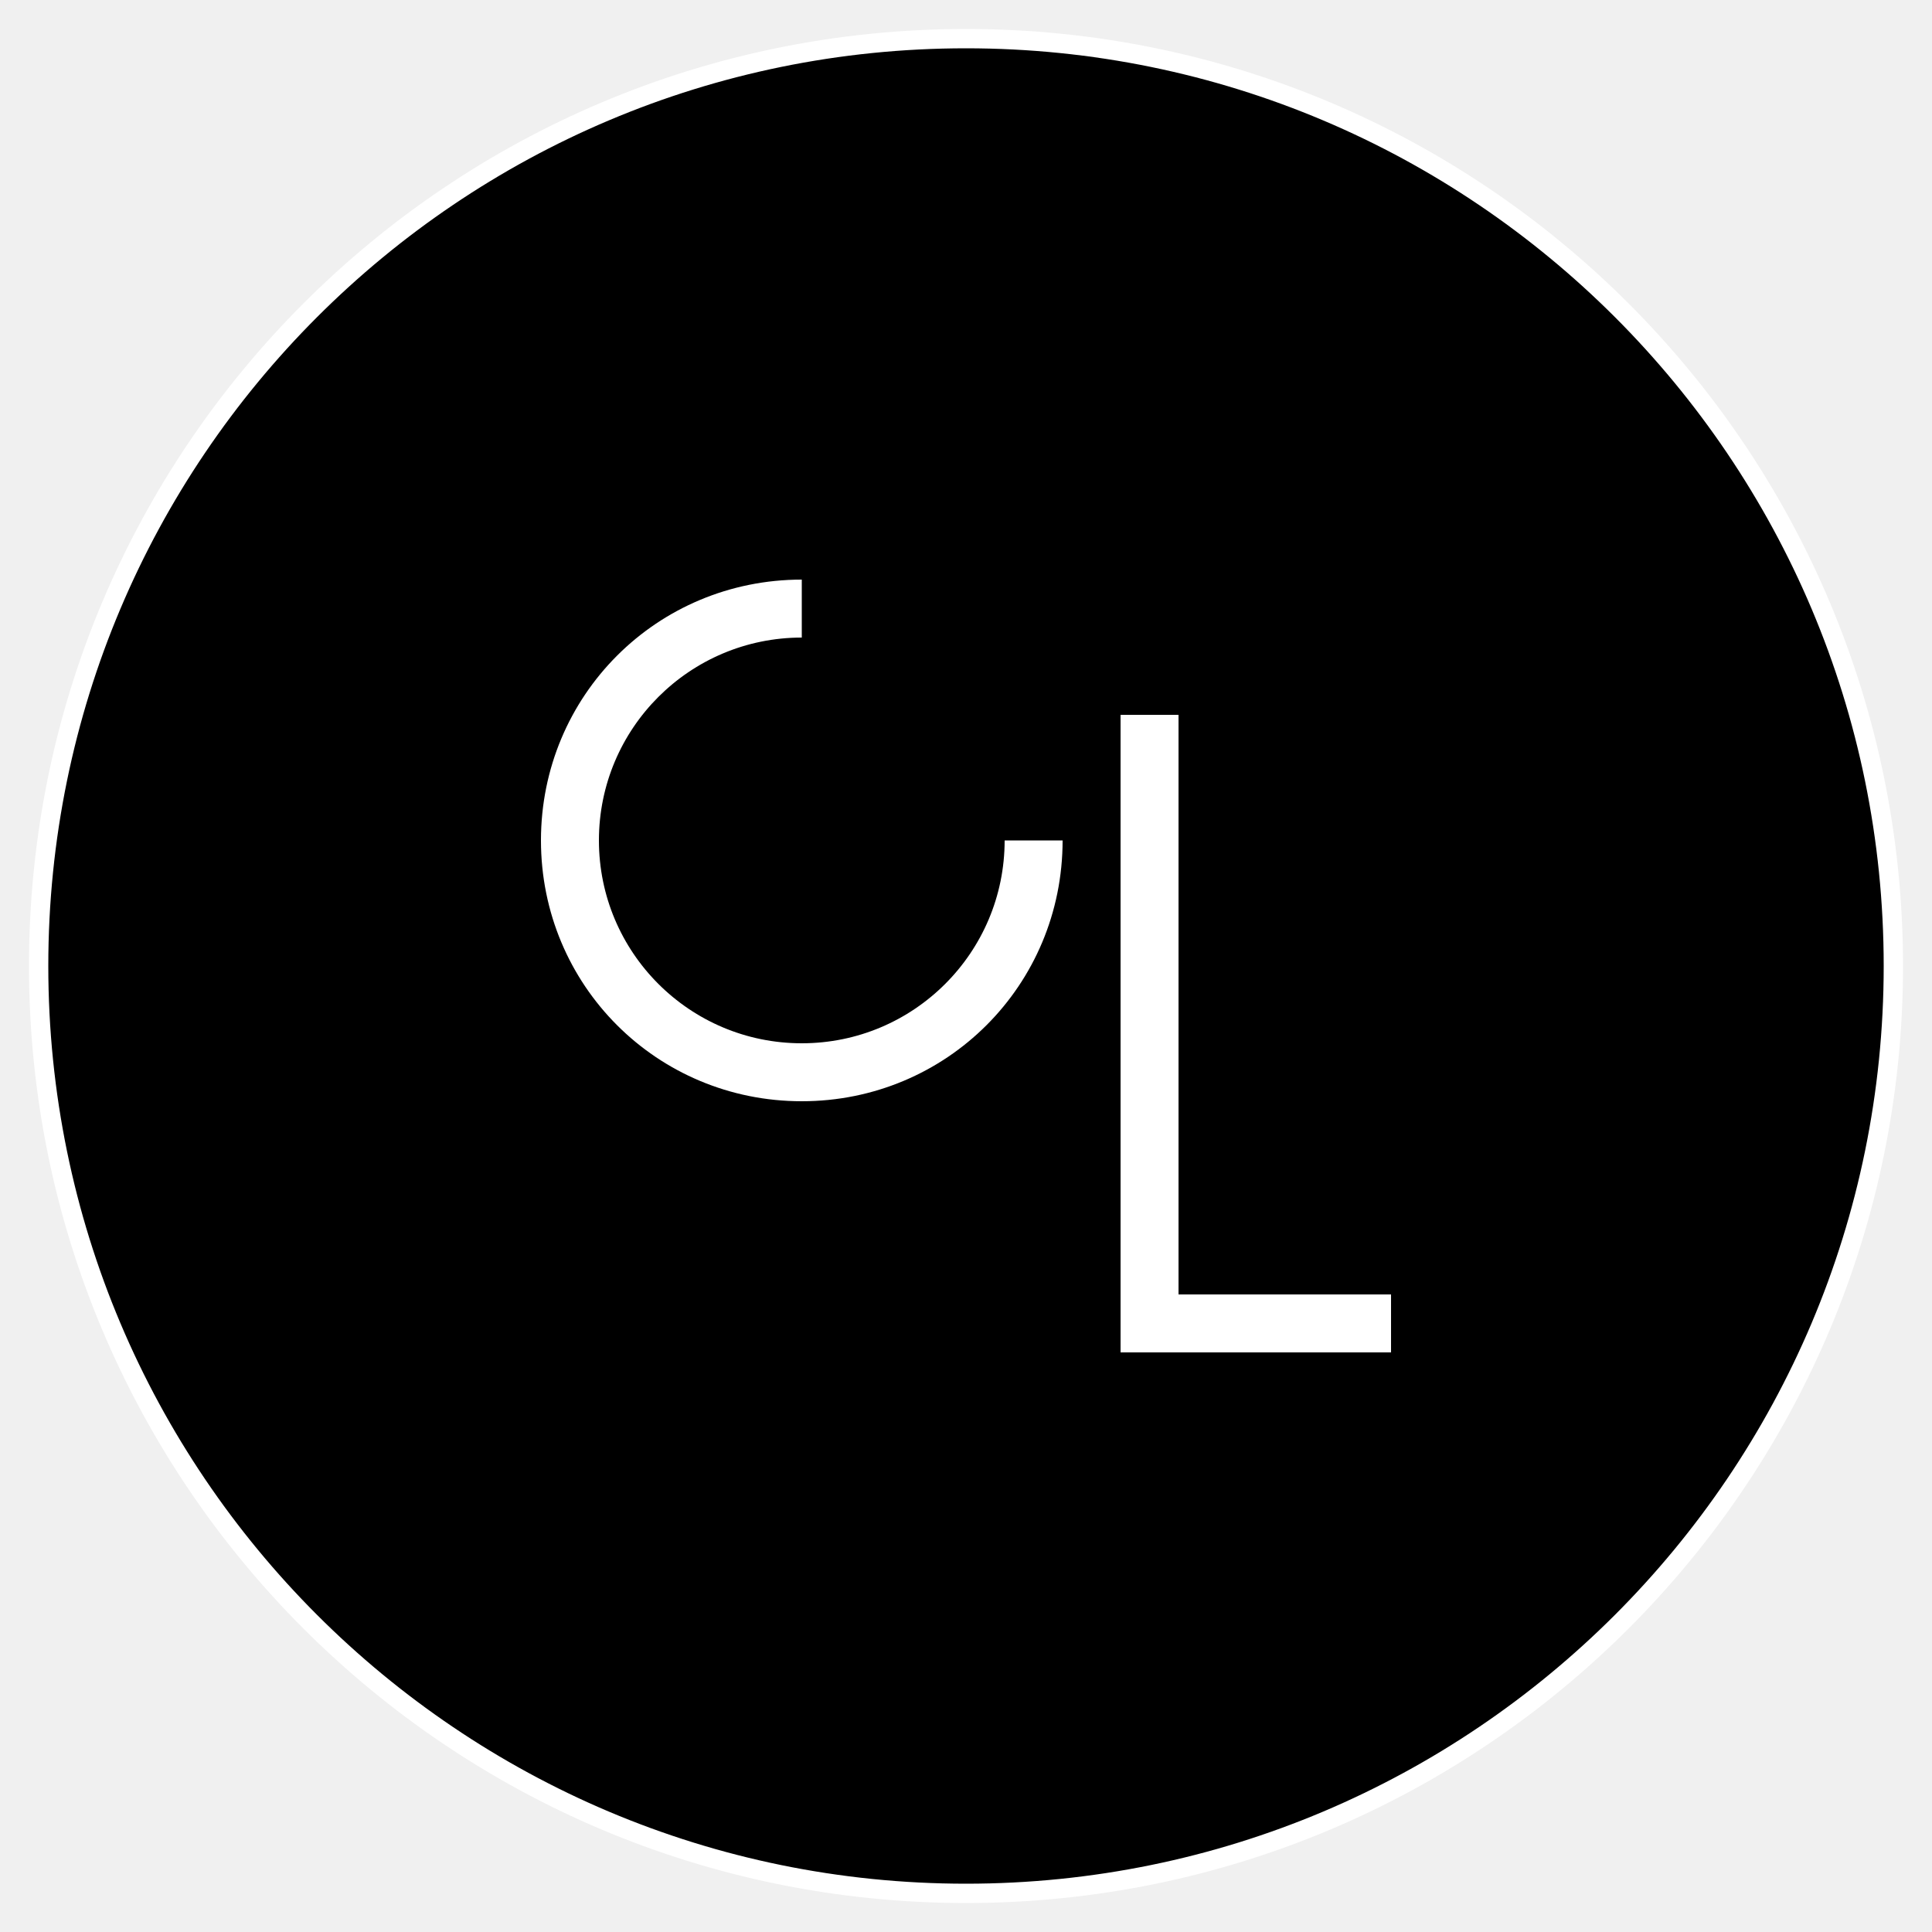
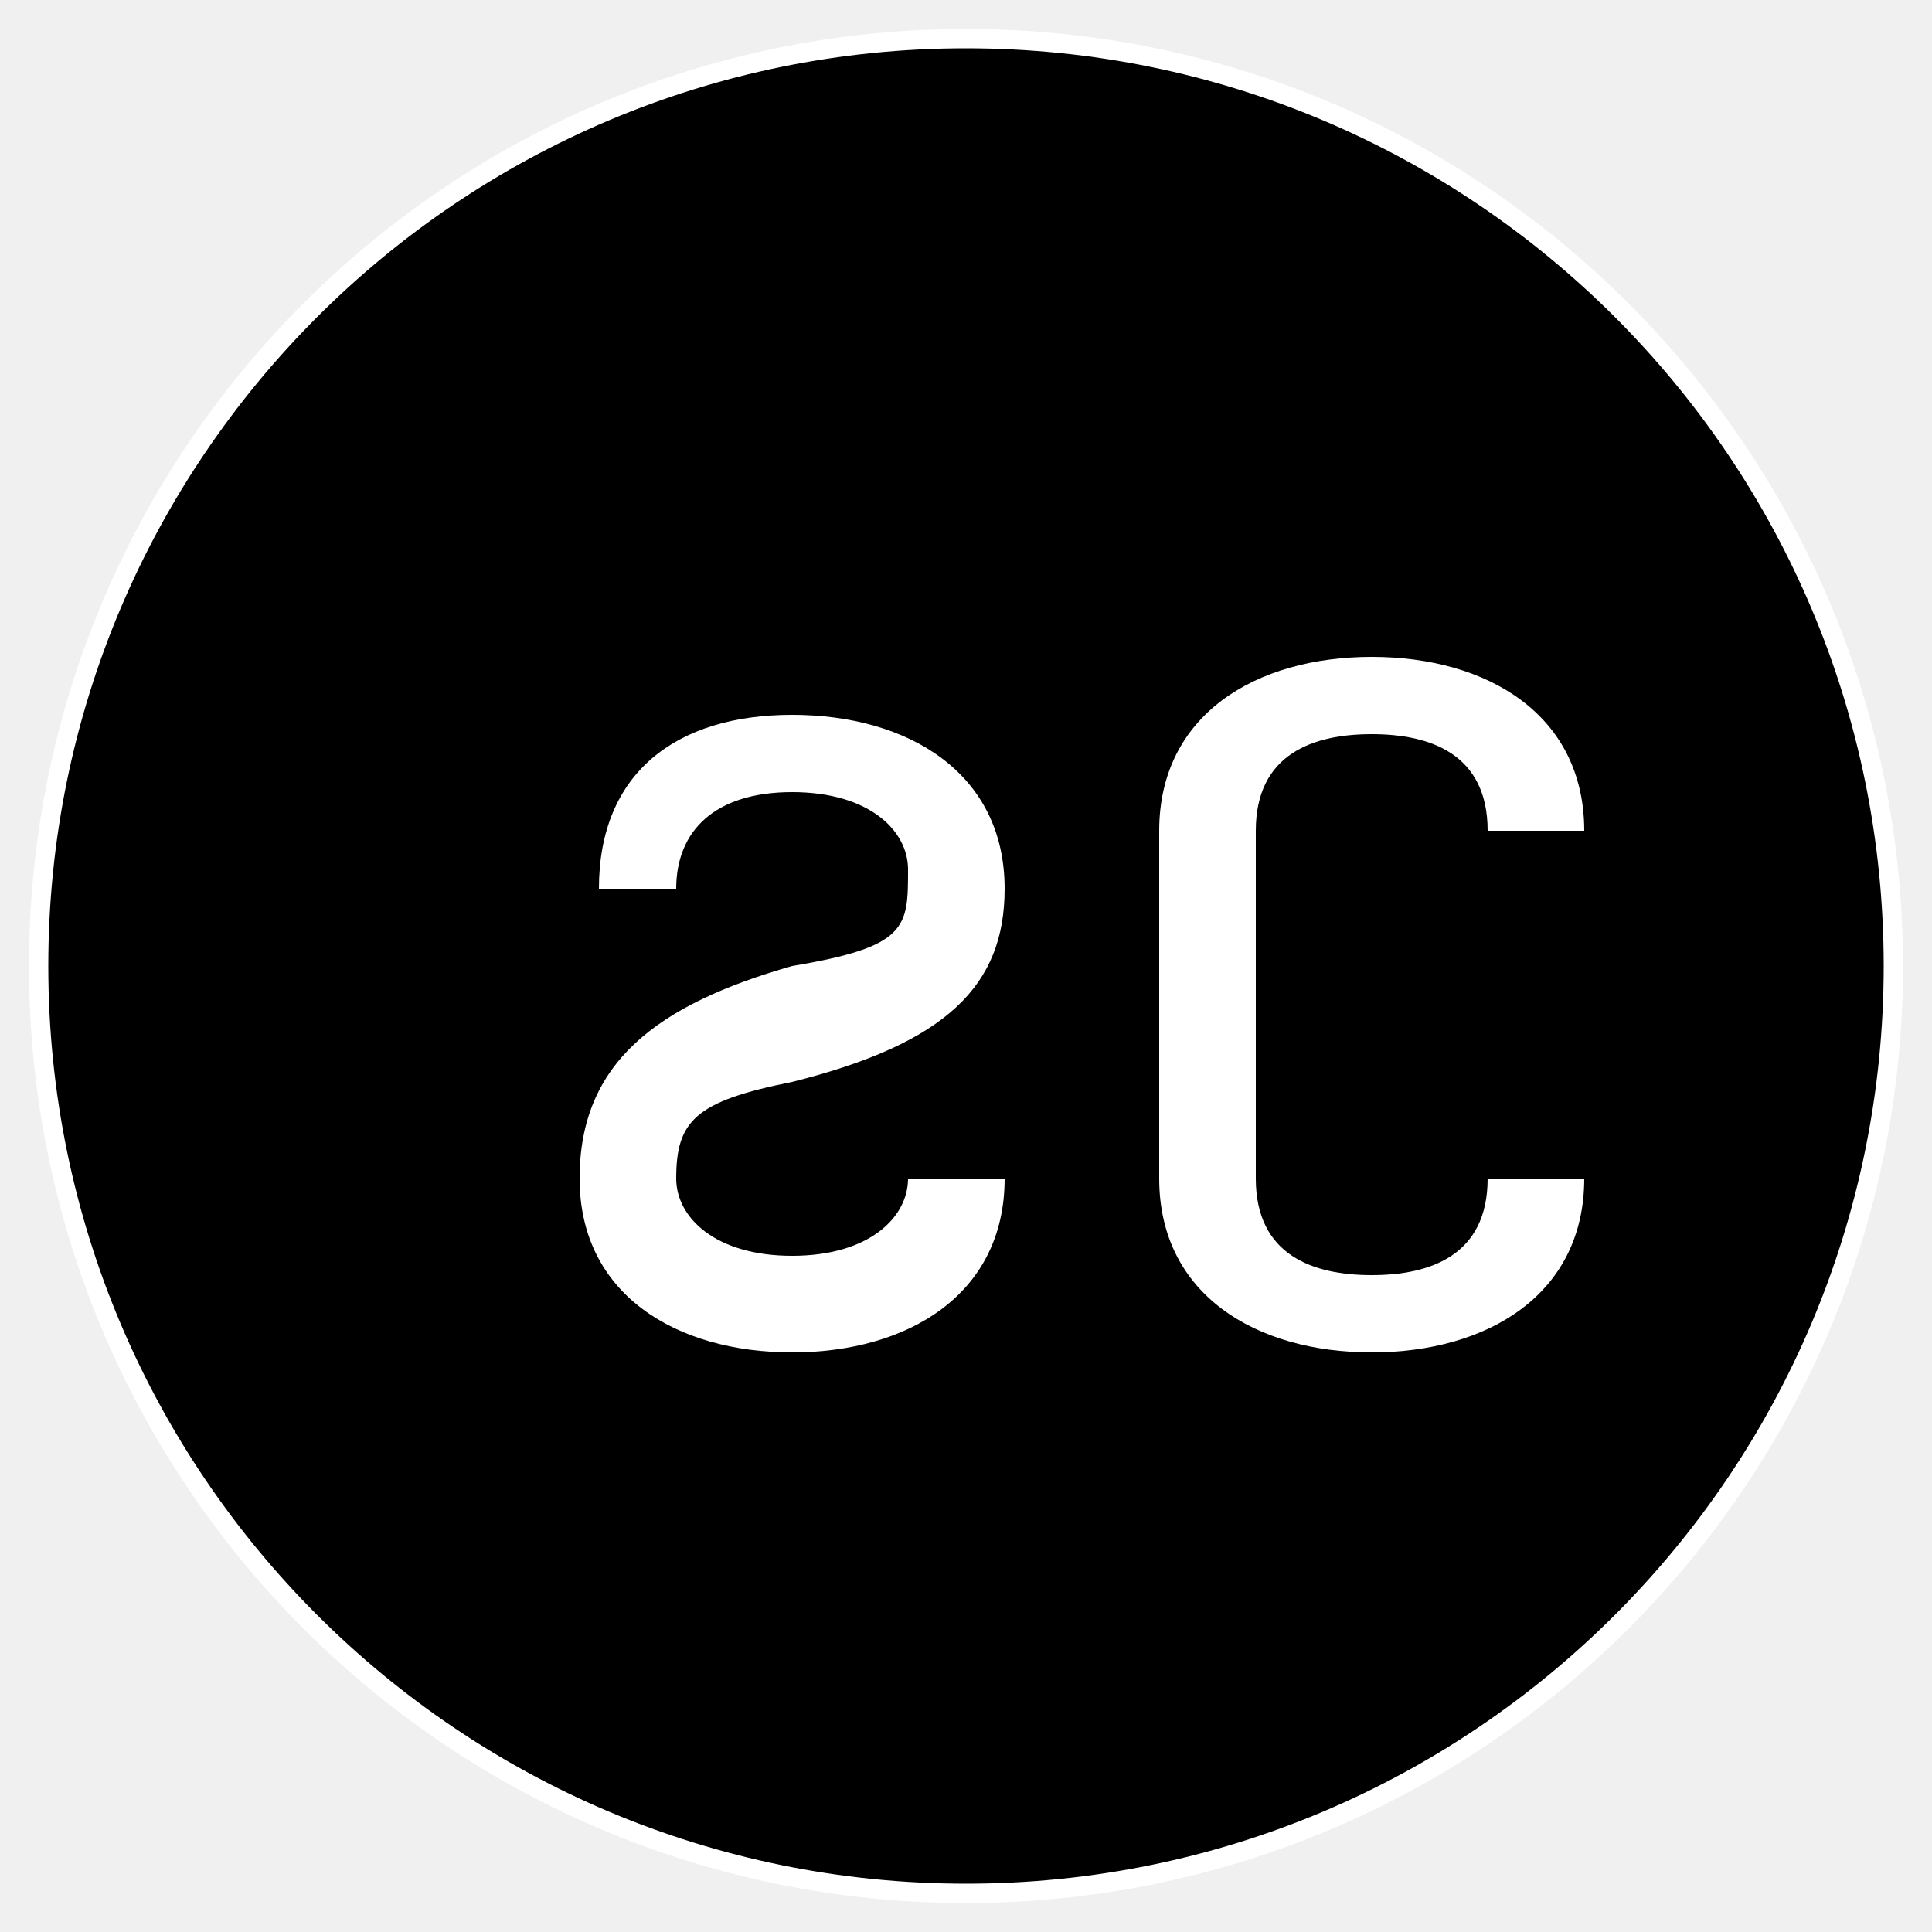
<svg xmlns="http://www.w3.org/2000/svg" viewBox="0 0 100 100">
  <circle cx="50" cy="50" r="48" fill="black" stroke="white" strokeWidth="4" />
  <g transform="translate(28, 30)">
-     <path d="M13.5,0C6.0,0,0,6.0,0,13.5C0,21.0,6.0,27,13.5,27C21.0,27,27,21.0,27,13.5L24,13.5C24,19.3,19.3,24,13.5,24C7.7,24,3,19.3,3,13.5C3,7.7,7.7,3,13.5,3L13.5,0Z" fill="white" />
-     <path d="M30,7 L30,40 L44,40 L44,37 L33,37 L33,7 Z" fill="white" />
+     <path d="M3,16 C3,10 7,7 13,7 C19,7 24,10 24,16 C24,21 21,24 13,26 C8,27 7,28 7,31 C7,33 9,35 13,35 C17,35 19,33 19,31 L24,31 C24,37 19,40 13,40 C7,40 2,37 2,31 C2,25 6,22 13,20 C19,19 19,18 19,15 C19,13 17,11 13,11 C9,11 7,13 7,16 L3,16 Z" fill="white" />
+     <path d="M32,13 C32,7 37,4 43,4 C49,4 54,7 54,13 L49,13 C49,9 46,8 43,8 C40,8 37,9 37,13 L37,31 C37,35 40,36 43,36 C46,36 49,35 49,31 L54,31 C54,37 49,40 43,40 C37,40 32,37 32,31 L32,13 Z" fill="white" />
  </g>
</svg>
